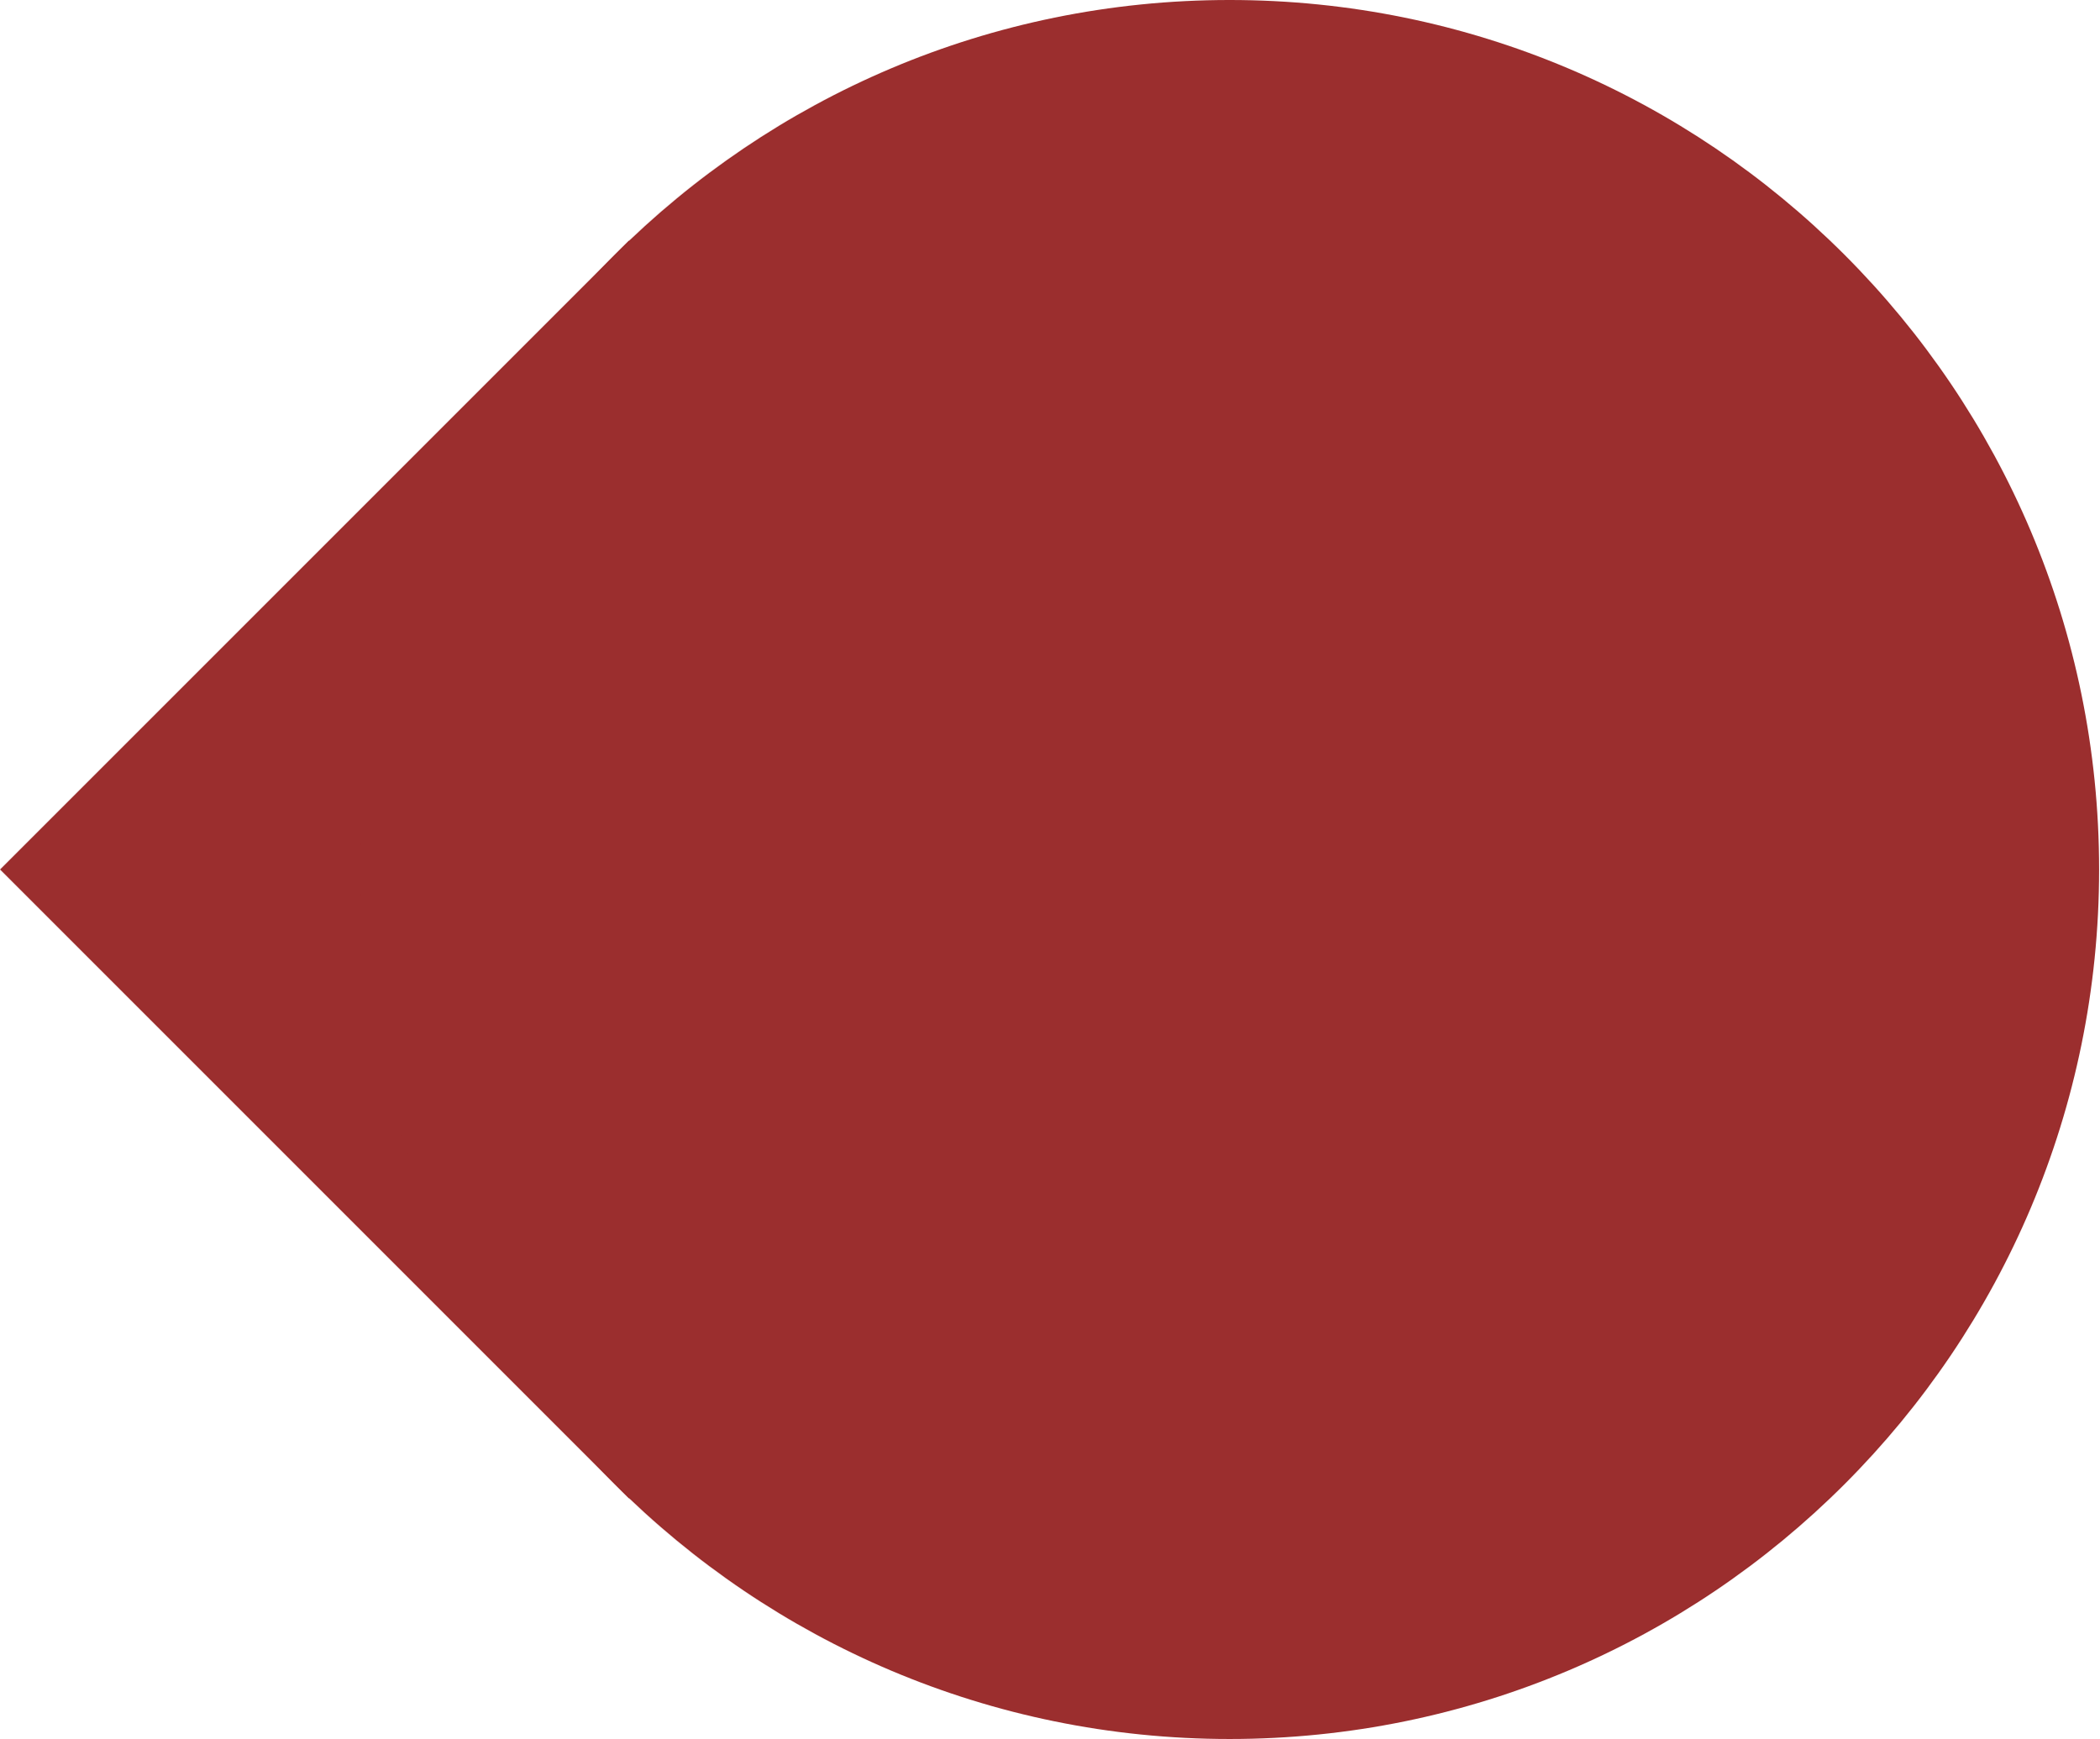
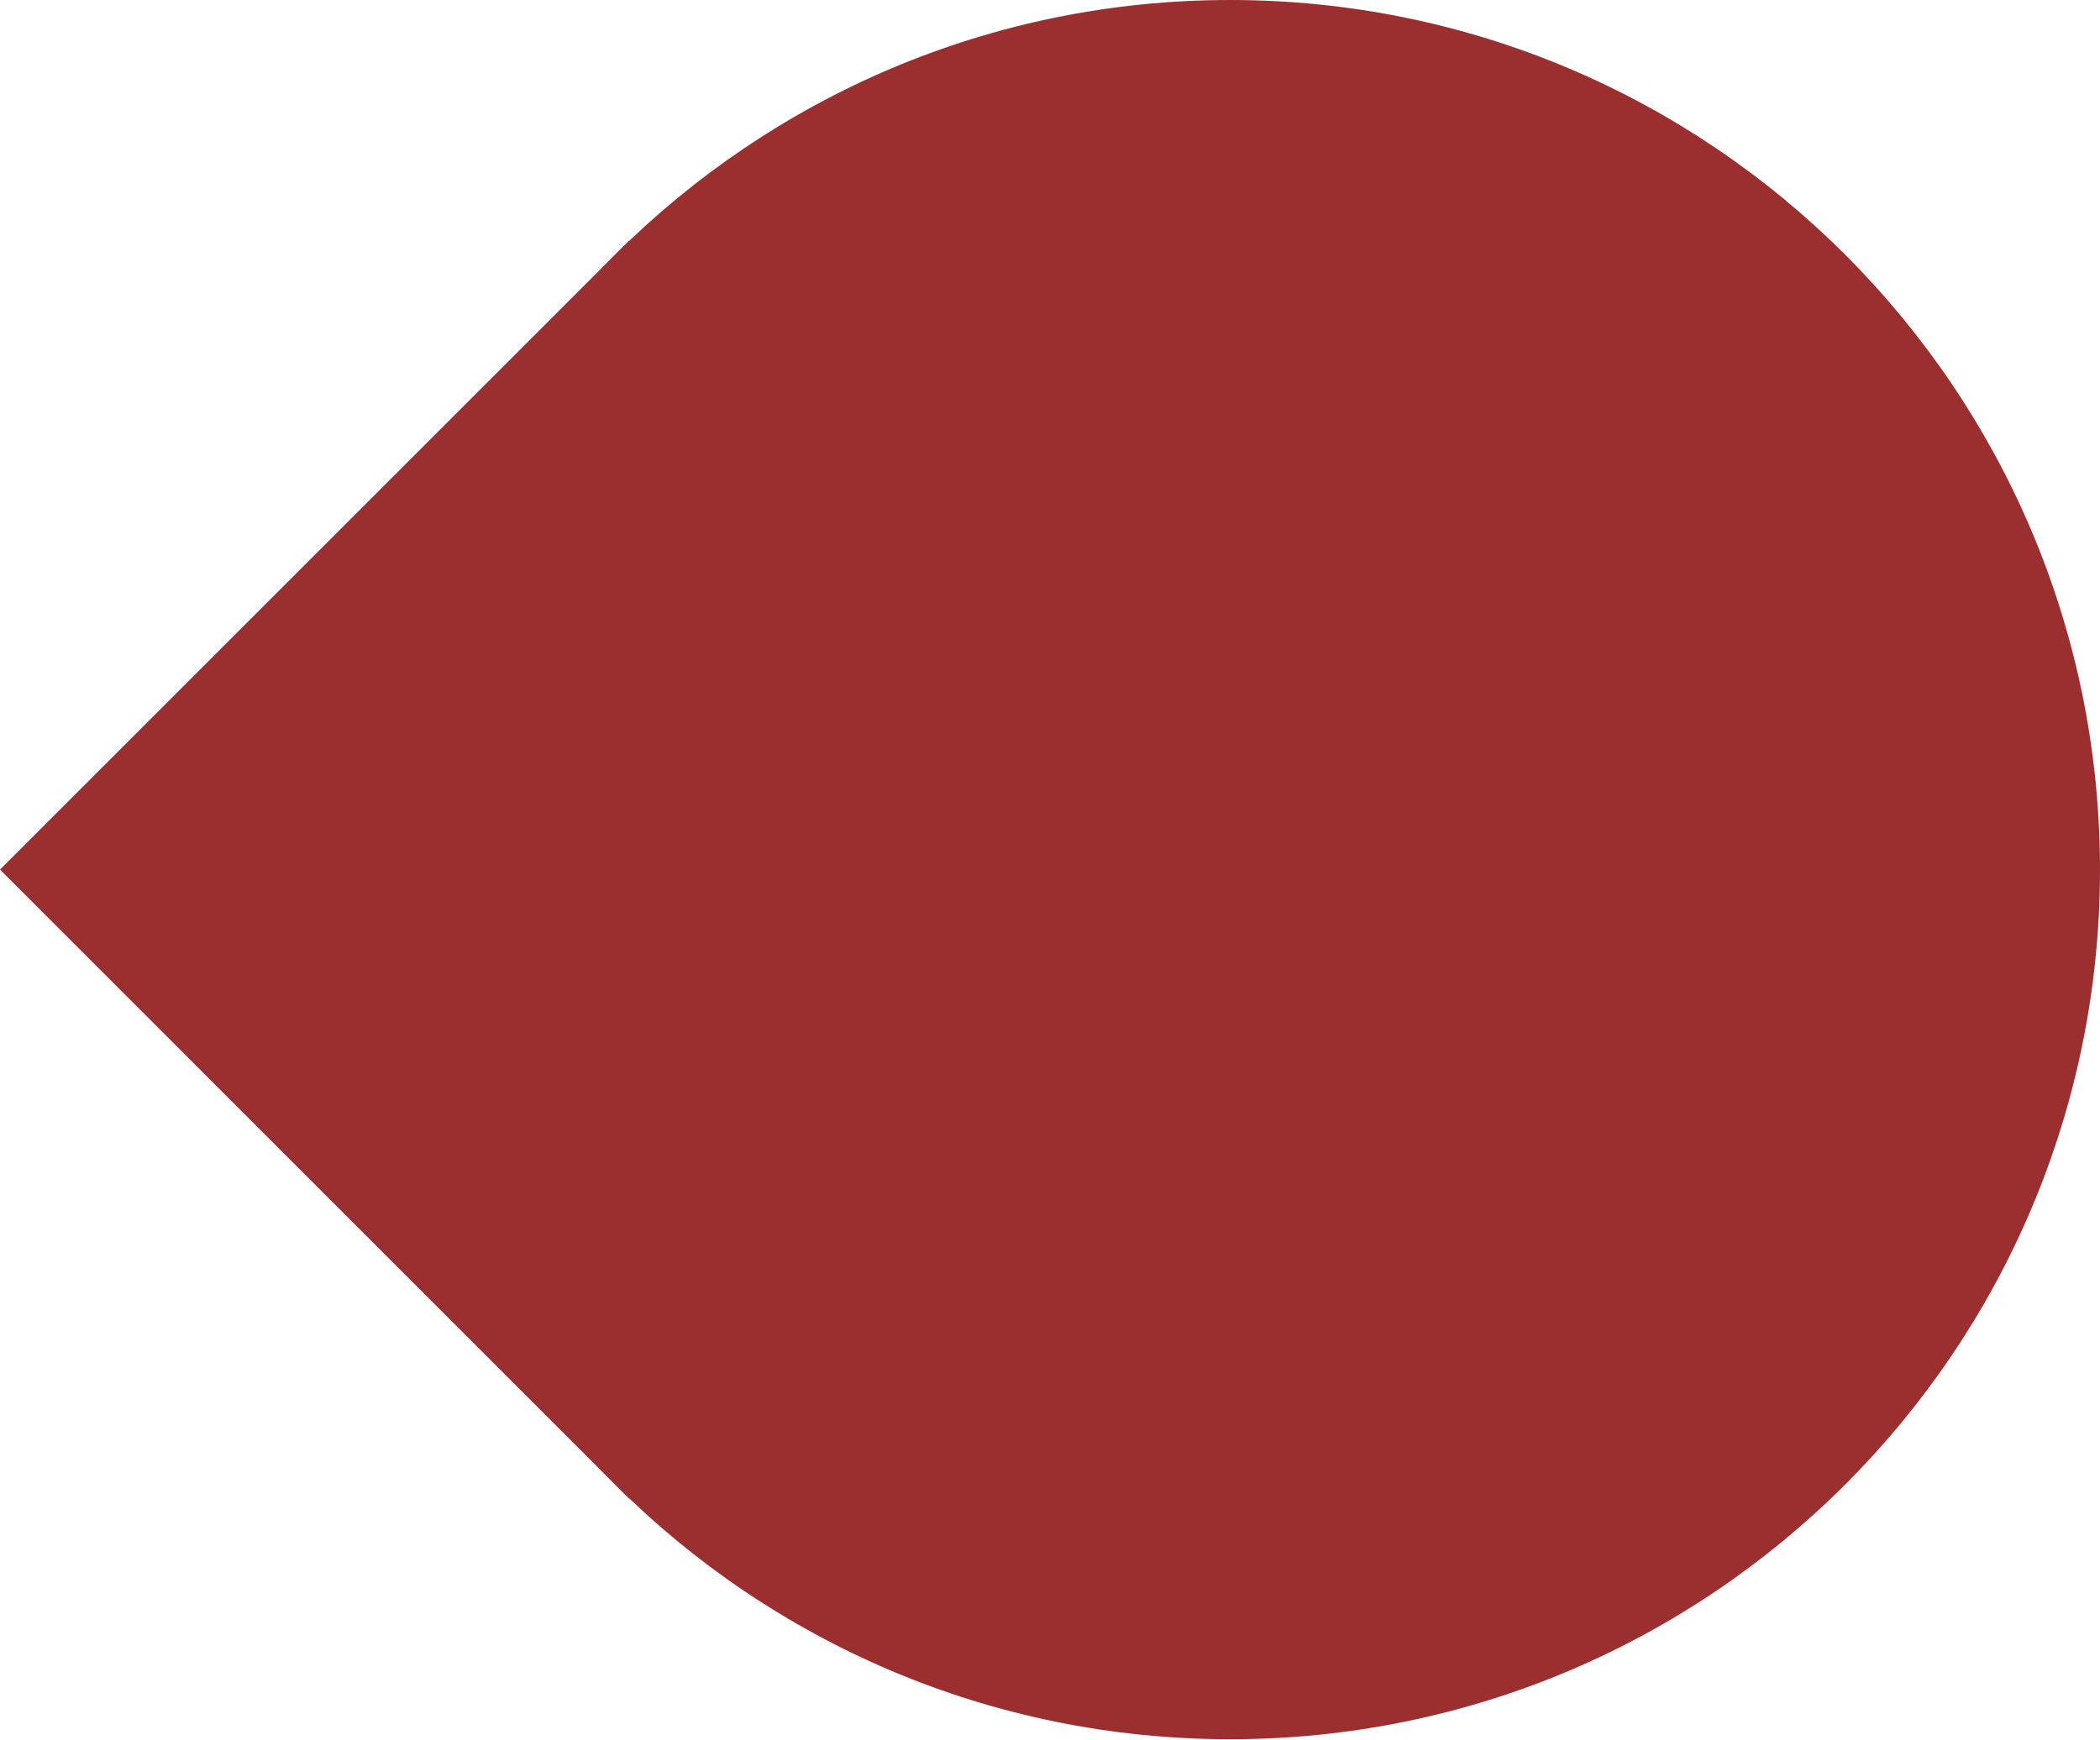
- <svg xmlns="http://www.w3.org/2000/svg" width="19.085mm" height="15.81mm" viewBox="0 0 67.623 56.021" id="svg6707" version="1.1">
-   <defs id="defs6709" />
+ <svg xmlns="http://www.w3.org/2000/svg" id="svg6707" width="72.131" height="59.756" version="1.1" viewBox="0 0 67.623 56.021">
  <g id="layer1" transform="translate(-2662.169,-1645.439)">
-     <g style="display:inline;fill:#9b2e2e;fill-opacity:1" transform="matrix(-0.7002609,0,0,0.7002609,2733.073,1226.909)" id="g6234">
-       <path id="path6236" transform="translate(-5.314434,-22.32339)" d="m 77.623,631.055 0,57.891 L 106.568,660 77.623,631.055 Z" style="fill:#9b2e2e;fill-opacity:1;stroke:none;stroke-width:6;stroke-linecap:round;stroke-linejoin:round;stroke-miterlimit:4;stroke-dasharray:none;stroke-dashoffset:5.6;stroke-opacity:1" />
+     <g style="display:inline;fill:#9b2e2e;fill-opacity:1" id="g6234" transform="matrix(-0.7002609,0,0,0.7002609,2733.073,1226.909)">
+       <path id="path6236" d="m 77.623,631.055 0,57.891 L 106.568,660 77.623,631.055 Z" transform="translate(-5.314434,-22.32339)" style="fill:#9b2e2e;fill-opacity:1;stroke:none;stroke-width:6;stroke-linecap:round;stroke-linejoin:round;stroke-miterlimit:4;stroke-dasharray:none;stroke-dashoffset:5.6;stroke-opacity:1" />
      <ellipse style="fill:#9b2e2e;fill-opacity:1;stroke:none;stroke-width:6;stroke-linecap:round;stroke-linejoin:round;stroke-miterlimit:4;stroke-dasharray:none;stroke-dashoffset:5.6;stroke-opacity:1" id="ellipse6238" cx="44.686" cy="637.677" rx="40" ry="40" />
    </g>
  </g>
</svg>
